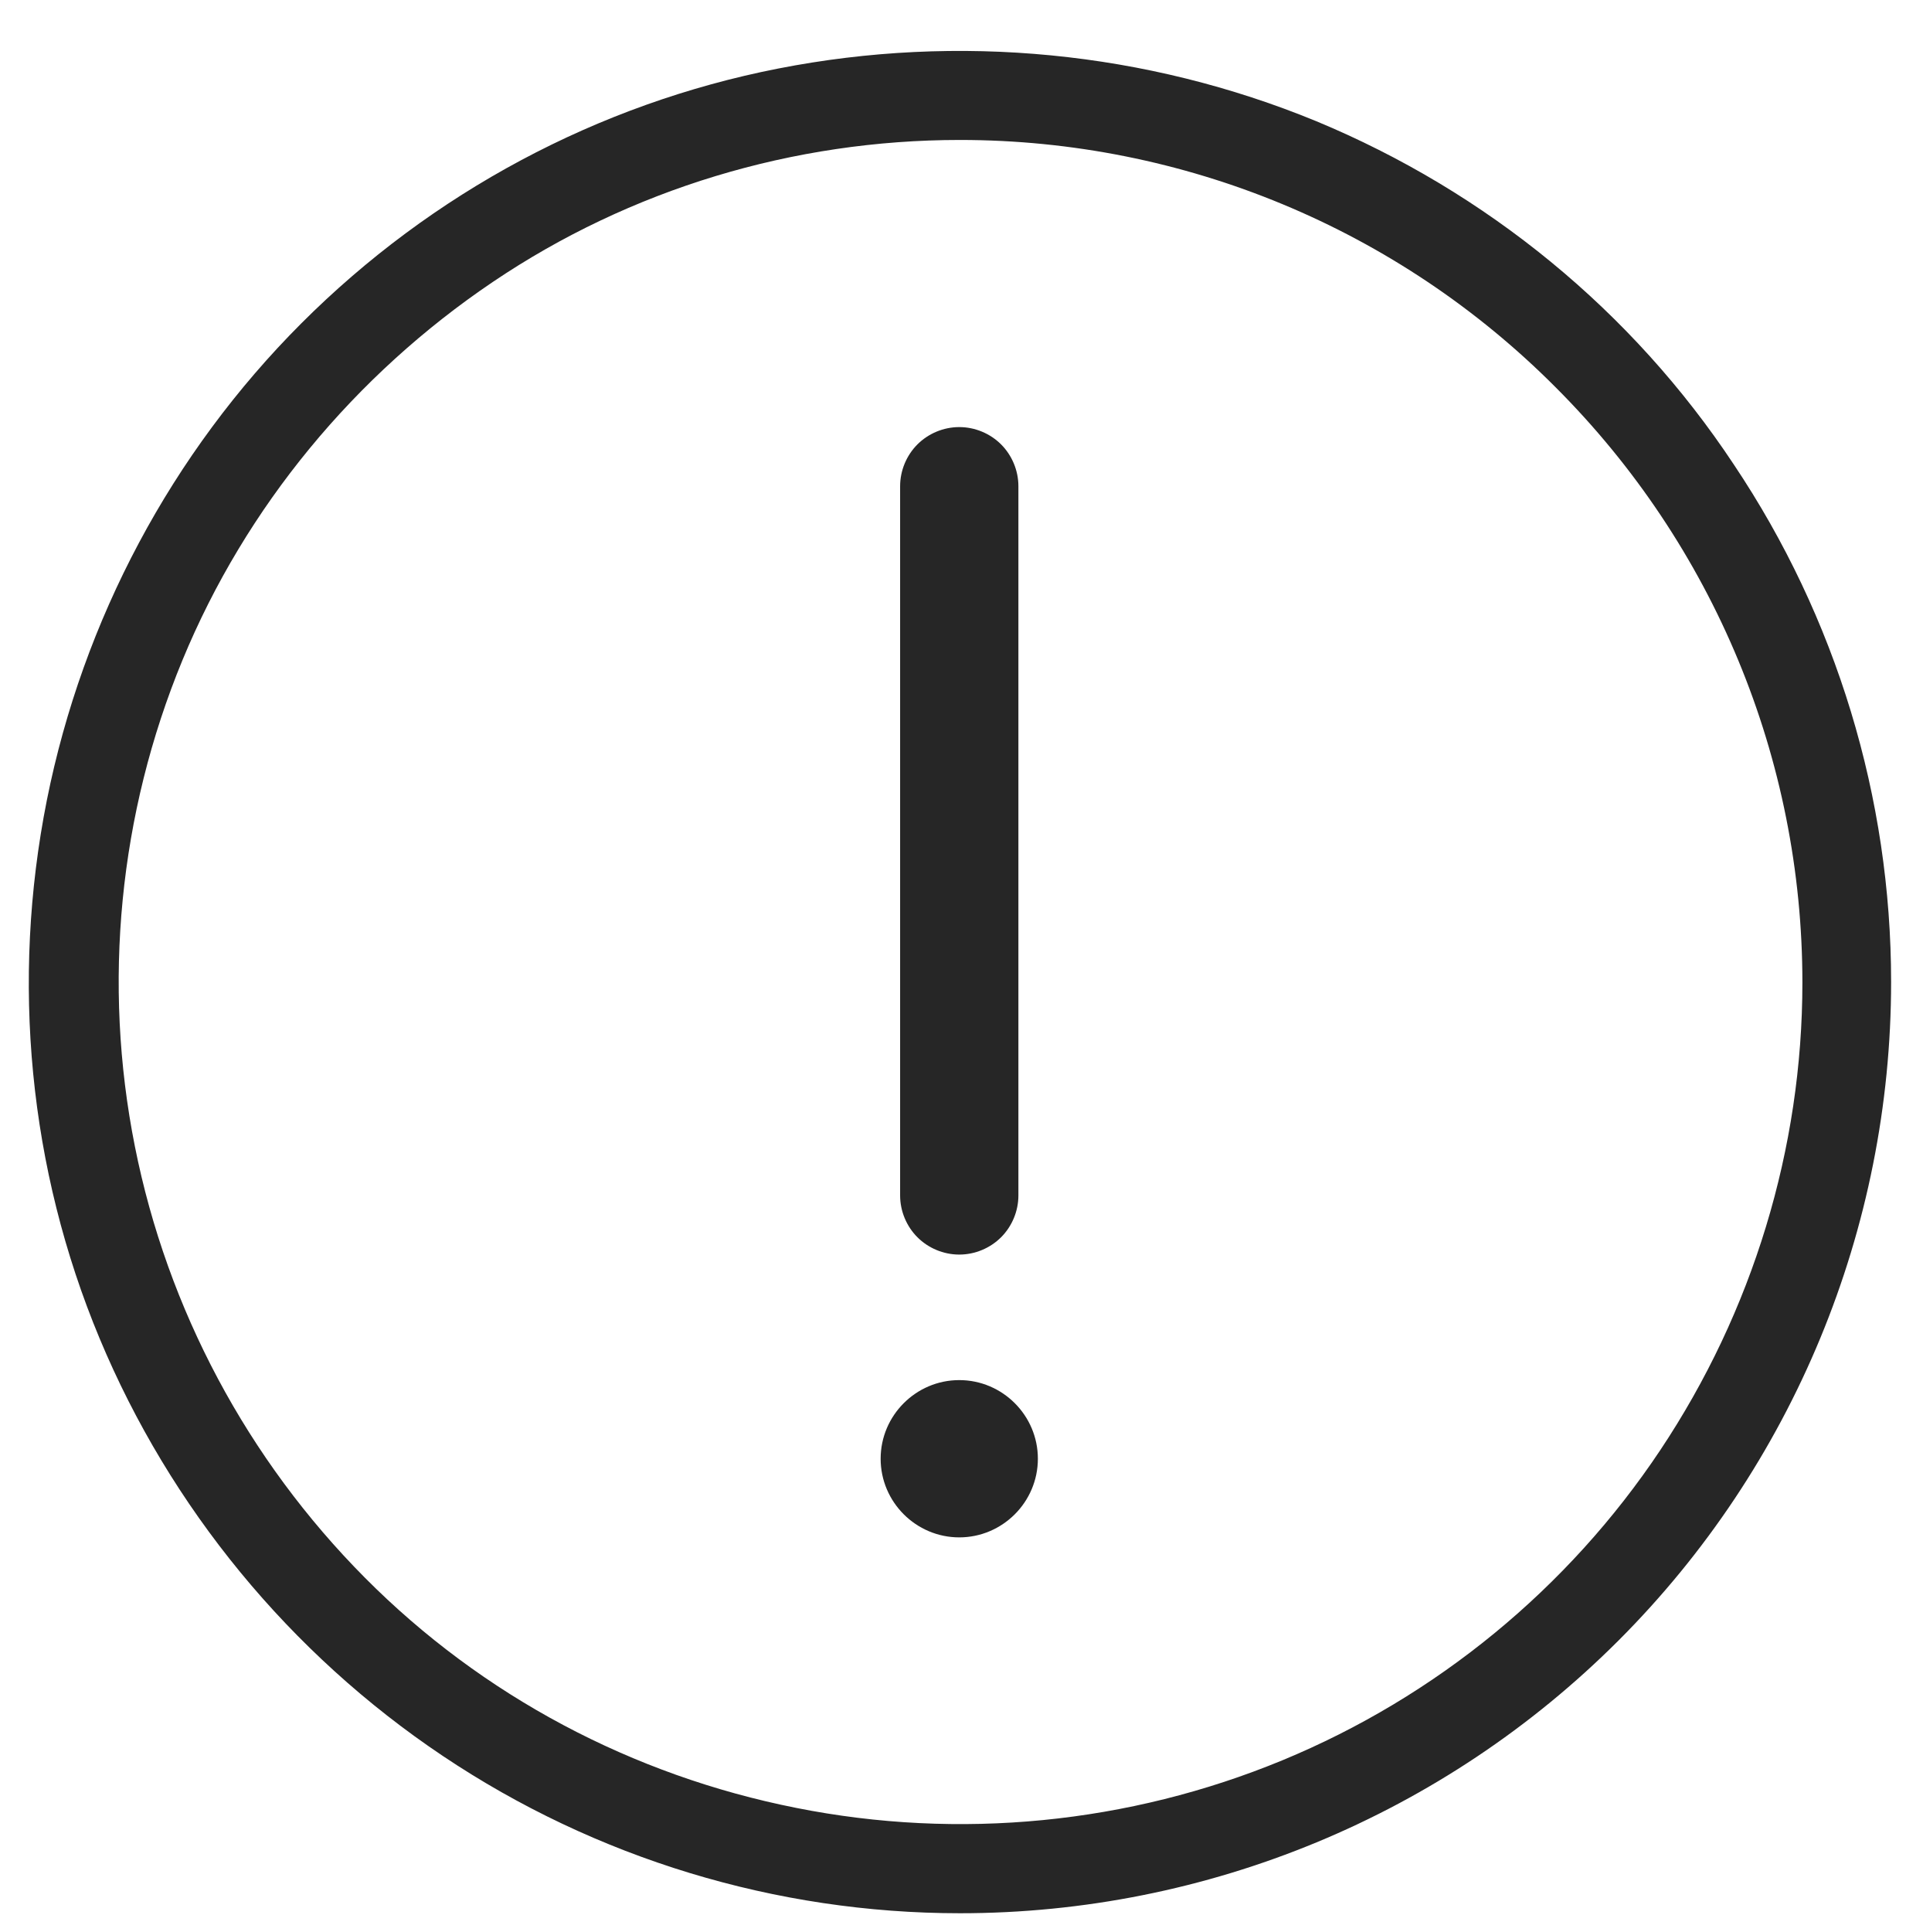
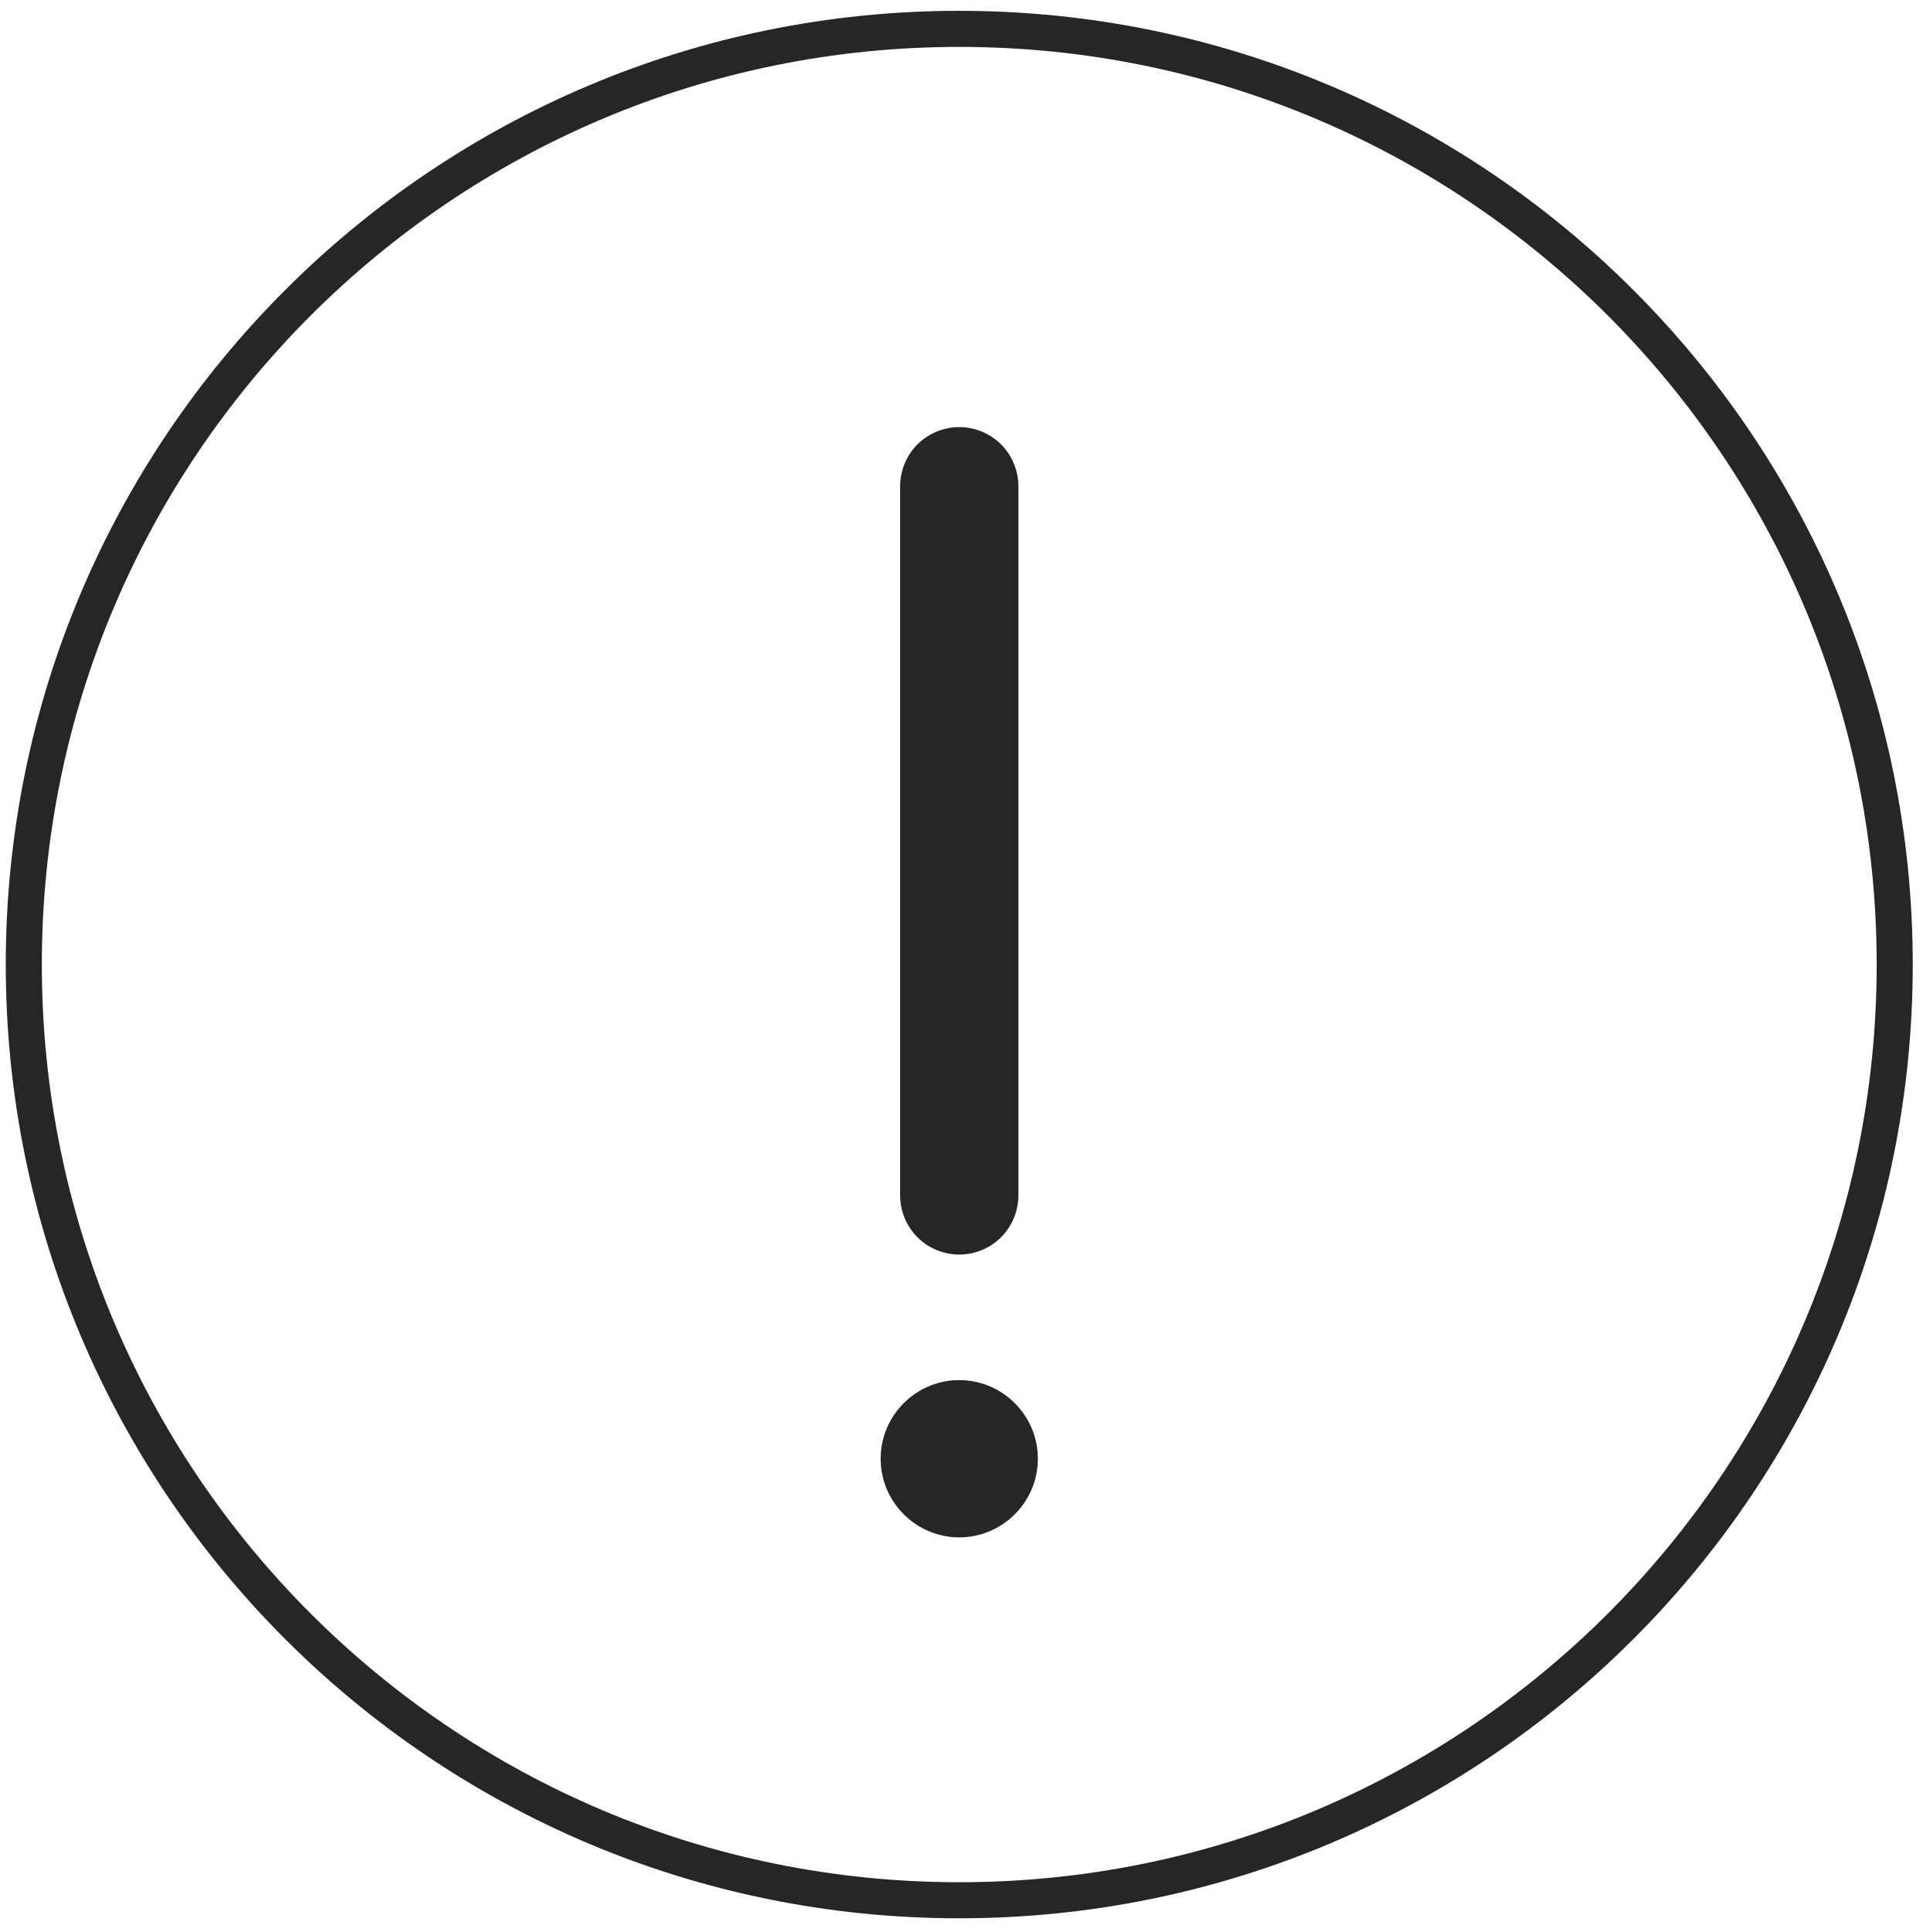
<svg xmlns="http://www.w3.org/2000/svg" xmlns:xlink="http://www.w3.org/1999/xlink" version="1.1" x="0px" y="0px" viewBox="0 0 266.6 267.8" style="enable-background:new 0 0 266.6 267.8;" xml:space="preserve">
  <style type="text/css">
	.st0{display:none;}
- 	.st1{display:inline;fill:#262626;}
- 	.st2{clip-path:url(#SVGID_00000168821680222597441820000015325396036178473345_);}
- 	.st3{fill:#262626;}
- 	.st4{display:inline;fill:none;stroke:#262626;stroke-width:8;stroke-linecap:round;stroke-linejoin:round;}
+ 	.st1{display:inline;}
+ 	.st2{fill:#262626;}
+ 	.st3{display:inline;fill:#262626;}
+ 	.st4{display:inline;fill:none;stroke:#262626;stroke-width:5;stroke-miterlimit:10;}
+ 	.st5{clip-path:url(#SVGID_00000057837146542121062030000000880262609005109183_);}
+ 	.st6{display:inline;fill:none;stroke:#262626;stroke-width:8;stroke-linecap:round;stroke-linejoin:round;}
+ 	.st7{fill:none;stroke:#262626;stroke-width:5;stroke-miterlimit:10;}
</style>
  <g id="plug" class="st0">
- </g>
+     <g transform="translate(0,500) scale(0.1,-0.1)" class="st1">
+       <path class="st2" d="M501.7,3234.7c0-9.6-7.8-26.9-19.6-45.3c15.5-17.5,35.1-32.1,54.7-46.4c12.5,10.7,22.7,14.3,28.5,8.4    c22.6-22.6,50.2-13.4,169.2,55.5l116.9,67.8l45.1-12.3c49.2-14.4,49.2-14.4,126.1,52.4c43.1,37,62.5,79.1,93.3,199.4    c9.2,32.9,39,68.9,154.8,185l143.5,142.8l68.7-18.5c59.5-15.4,77.9-25.7,127.1-75l57.4-56.5l116.9-7.2    c122-8.2,155.8-4.1,167.1,24.7c3.1,9.2,6.2,118.2,6.2,241.5c0,190.1-2.1,226.1-16.4,236.4c-12.3,10.3-78.9,13.4-298.4,11.3    c-155.8-1-293.2-6.2-306.6-11.3c-24.6-9.2-834.6-682.4-846.9-702.9c-16.4-28.8,33.8-80.2,99.5-101.7c6.2-2.1-11.3-30.8-37.9-63.7    C521.2,3284,501.7,3250.1,501.7,3234.7z M1816.1,4094.8c4.1,0,8.2-5.1,8.2-10.3c0-6.2-9.2-28.8-20.5-50.4l-19.5-39.1l34.9-19.5    c19.5-10.3,35.9-22.6,35.9-25.7c0-4.1-30.8-36-67.7-70.9c-78.9-74-106.6-71.9-61.5,4.1l26.7,46.2l-30.8,16.4    c-16.4,8.2-30.8,19.5-30.8,22.6C1691,3978.7,1806.9,4094.8,1816.1,4094.8z" />
+       <path class="st2" d="M2005.8,4129.8c-4.1-4.1-7.2-90.4-7.2-191.1v-182.9h86.1c69.7,0,87.1,3.1,92.3,16.4    c9.2,23.6-5.1,347.3-15.4,353.5C2148.3,4134.9,2014,4138,2005.8,4129.8z" />
+     </g>
+     <path class="st3" d="M48.2,181.1c0,0-19.3,25.8-12.6,40.5c0,0,3.5,6.1,3-0.6c-0.5-6.7,0.8-23.3,15-35.2L48.2,181.1z" />
+   </g>
  <g id="Livello_6" class="st0">
-     <path class="st1" d="M13.8,185.5C4.1,161.9,1.5,136,6.5,110.9c5-25,17.3-48.1,35.3-66.1c18.1-18.1,41.1-30.4,66.1-35.3   s51-2.4,74.6,7.3c23.6,9.8,43.8,26.3,57.9,47.6c14.2,21.2,21.8,46.2,21.8,71.7c0,34.2-13.6,67.1-37.8,91.3   c-24.2,24.2-57.1,37.8-91.3,37.8c-25.5,0-47.1-8.4-68.2-22.5c-0.1-0.1-0.2-0.1-0.3-0.2c-9.1-7.4-13.7-14.8-17.6-20.9   c-1.6-2.6,0.6-4.7,3.2-3.2l0,0c0.2,0.1,0.4,0.3,0.6,0.5c16.3,16.2,37,27.2,59.5,31.7c22.6,4.5,46.1,2.2,67.4-6.6   c21.3-8.8,39.6-23.8,52.4-43c12.8-19.2,19.7-41.8,19.7-64.8c0-31-12.3-60.6-34.2-82.5c-21.9-21.9-51.6-34.2-82.5-34.2   c-23.1,0-45.7,6.8-64.8,19.7s-34.2,31.1-43,52.4c-8.8,21.3-11.1,44.8-6.6,67.4c1.5,7.3,6.3,14,9.1,20.8c0.6,1.6,2,4.3,0.4,4.9    M39.1,205.3" />
+     <circle class="st4" cx="133" cy="133.7" r="129.7" />
  </g>
  <g id="Warning">
    <g>
      <defs>
        <rect id="SVGID_1_" x="-14.5" y="-11.4" width="295" height="295" />
      </defs>
-       <clipPath id="SVGID_00000133503366635175614650000016723263203873260702_">
+       <clipPath id="SVGID_00000060714596735508617020000008919852040683019164_">
        <use xlink:href="#SVGID_1_" style="overflow:visible;" />
      </clipPath>
-       <g style="clip-path:url(#SVGID_00000133503366635175614650000016723263203873260702_);">
-         <path class="st3" d="M133,213.1c6,0,10.9-4.9,10.9-10.9s-4.9-10.9-10.9-10.9c-6,0-10.9,4.9-10.9,10.9S127,213.1,133,213.1z" />
-         <path class="st3" d="M133,173.9c-2.2,0-4.3-0.9-5.8-2.4c-1.5-1.5-2.4-3.6-2.4-5.8V67.4c0-2.2,0.9-4.3,2.4-5.8     c1.5-1.5,3.6-2.4,5.8-2.4s4.3,0.9,5.8,2.4c1.5,1.5,2.4,3.6,2.4,5.8v98.3c0,2.2-0.9,4.3-2.4,5.8C137.3,173,135.2,173.9,133,173.9z     " />
+       <g style="clip-path:url(#SVGID_00000060714596735508617020000008919852040683019164_);">
+         <path class="st2" d="M133,213.1c6,0,10.9-4.9,10.9-10.9s-4.9-10.9-10.9-10.9c-6,0-10.9,4.9-10.9,10.9S127,213.1,133,213.1z" />
+         <path class="st2" d="M133,173.9c-2.2,0-4.3-0.9-5.8-2.4c-1.5-1.5-2.4-3.6-2.4-5.8V67.4c0-2.2,0.9-4.3,2.4-5.8     c1.5-1.5,3.6-2.4,5.8-2.4s4.3,0.9,5.8,2.4c1.5,1.5,2.4,3.6,2.4,5.8v98.3c0,2.2-0.9,4.3-2.4,5.8C137.3,173,135.2,173.9,133,173.9z     " />
      </g>
    </g>
  </g>
-   <g id="cerchioWarning">
-     <path class="st3" d="M133.1,265.2c-25.5,0-50.5-7.6-71.7-21.8c-21.2-14.2-37.8-34.4-47.6-57.9S1.5,136,6.5,110.9   c5-25,17.3-48.1,35.3-66.1c18.1-18.1,41.1-30.4,66.1-35.3s51-2.4,74.6,7.3c23.6,9.8,43.8,26.3,57.9,47.6   c14.2,21.2,21.8,46.2,21.8,71.7c0,34.2-13.6,67.1-37.8,91.3C200.2,251.6,167.4,265.2,133.1,265.2z M133.1,19.4   c-23.1,0-45.7,6.8-64.8,19.7s-34.2,31.1-43,52.4c-8.8,21.3-11.1,44.8-6.6,67.4c4.5,22.6,15.6,43.4,31.9,59.8s37.1,27.4,59.8,31.9   c22.6,4.5,46.1,2.2,67.4-6.6c21.3-8.8,39.6-23.8,52.4-43c12.8-19.2,19.7-41.8,19.7-64.8c0-31-12.3-60.6-34.2-82.5   C193.8,31.7,164.1,19.4,133.1,19.4z" />
+   <g id="cerchioWarning" class="st0">
+     <circle class="st4" cx="133" cy="133.7" r="129.7" />
  </g>
  <g id="Tel" class="st0">
-     <path class="st4" d="M152.9,171.7l11.4-11.4c1.8-1.8,3.8-3.2,6.1-4.1c2.3-1,4.8-1.5,7.3-1.5s5,0.5,7.3,1.5c2.3,1,4.4,2.4,6.1,4.1   l13.3,13.4c1.8,1.8,3.2,3.8,4.1,6.1c1,2.3,1.5,4.8,1.5,7.3c0,2.5-0.5,5-1.5,7.3c-1,2.3-2.4,4.4-4.1,6.1l-6.1,6.2   c-4.2,4.2-9.6,7-15.5,8c-5.9,1-11.9,0.1-17.2-2.6C119.9,188.4,82.6,151.2,59,105.4c-2.7-5.3-3.6-11.4-2.6-17.2   c1-5.9,3.8-11.3,8.1-15.5l6.1-6.2C74.1,63,78.9,61,83.9,61s9.8,2,13.4,5.5L110.7,80c3.5,3.6,5.5,8.4,5.5,13.4c0,5-2,9.8-5.5,13.4   l-11.4,11.4c7.5,10.2,15.8,19.8,24.7,28.8c8.9,8.9,18.4,17.1,28.6,24.6L152.9,171.7z" />
+     <path class="st6" d="M152.9,171.7l11.4-11.4c1.8-1.8,3.8-3.2,6.1-4.1c2.3-1,4.8-1.5,7.3-1.5s5,0.5,7.3,1.5c2.3,1,4.4,2.4,6.1,4.1   l13.3,13.4c1.8,1.8,3.2,3.8,4.1,6.1c1,2.3,1.5,4.8,1.5,7.3c0,2.5-0.5,5-1.5,7.3c-1,2.3-2.4,4.4-4.1,6.1l-6.1,6.2   c-4.2,4.2-9.6,7-15.5,8c-5.9,1-11.9,0.1-17.2-2.6C119.9,188.4,82.6,151.2,59,105.4c-2.7-5.3-3.6-11.4-2.6-17.2   c1-5.9,3.8-11.3,8.1-15.5l6.1-6.2C74.1,63,78.9,61,83.9,61s9.8,2,13.4,5.5L110.7,80c3.5,3.6,5.5,8.4,5.5,13.4c0,5-2,9.8-5.5,13.4   l-11.4,11.4c7.5,10.2,15.8,19.8,24.7,28.8c8.9,8.9,18.4,17.1,28.6,24.6L152.9,171.7z" />
  </g>
-   <g id="cerchioTel" class="st0">
-     <path class="st1" d="M133.1,265.2c-25.5,0-50.5-7.6-71.7-21.8c-21.2-14.2-37.8-34.4-47.6-57.9S1.5,136,6.5,110.9   c5-25,17.3-48.1,35.3-66.1c18.1-18.1,41.1-30.4,66.1-35.3s51-2.4,74.6,7.3c23.6,9.8,43.8,26.3,57.9,47.6   c14.2,21.2,21.8,46.2,21.8,71.7c0,34.2-13.6,67.1-37.8,91.3C200.2,251.6,167.4,265.2,133.1,265.2z M133.1,19.4   c-23.1,0-45.7,6.8-64.8,19.7s-34.2,31.1-43,52.4c-8.8,21.3-11.1,44.8-6.6,67.4c4.5,22.6,15.6,43.4,31.9,59.8s37.1,27.4,59.8,31.9   c22.6,4.5,46.1,2.2,67.4-6.6c21.3-8.8,39.6-23.8,52.4-43c12.8-19.2,19.7-41.8,19.7-64.8c0-31-12.3-60.6-34.2-82.5   C193.8,31.7,164.1,19.4,133.1,19.4z" />
+   <g id="cerchioTel">
+     <circle class="st7" cx="133" cy="133.7" r="129.7" />
  </g>
</svg>
